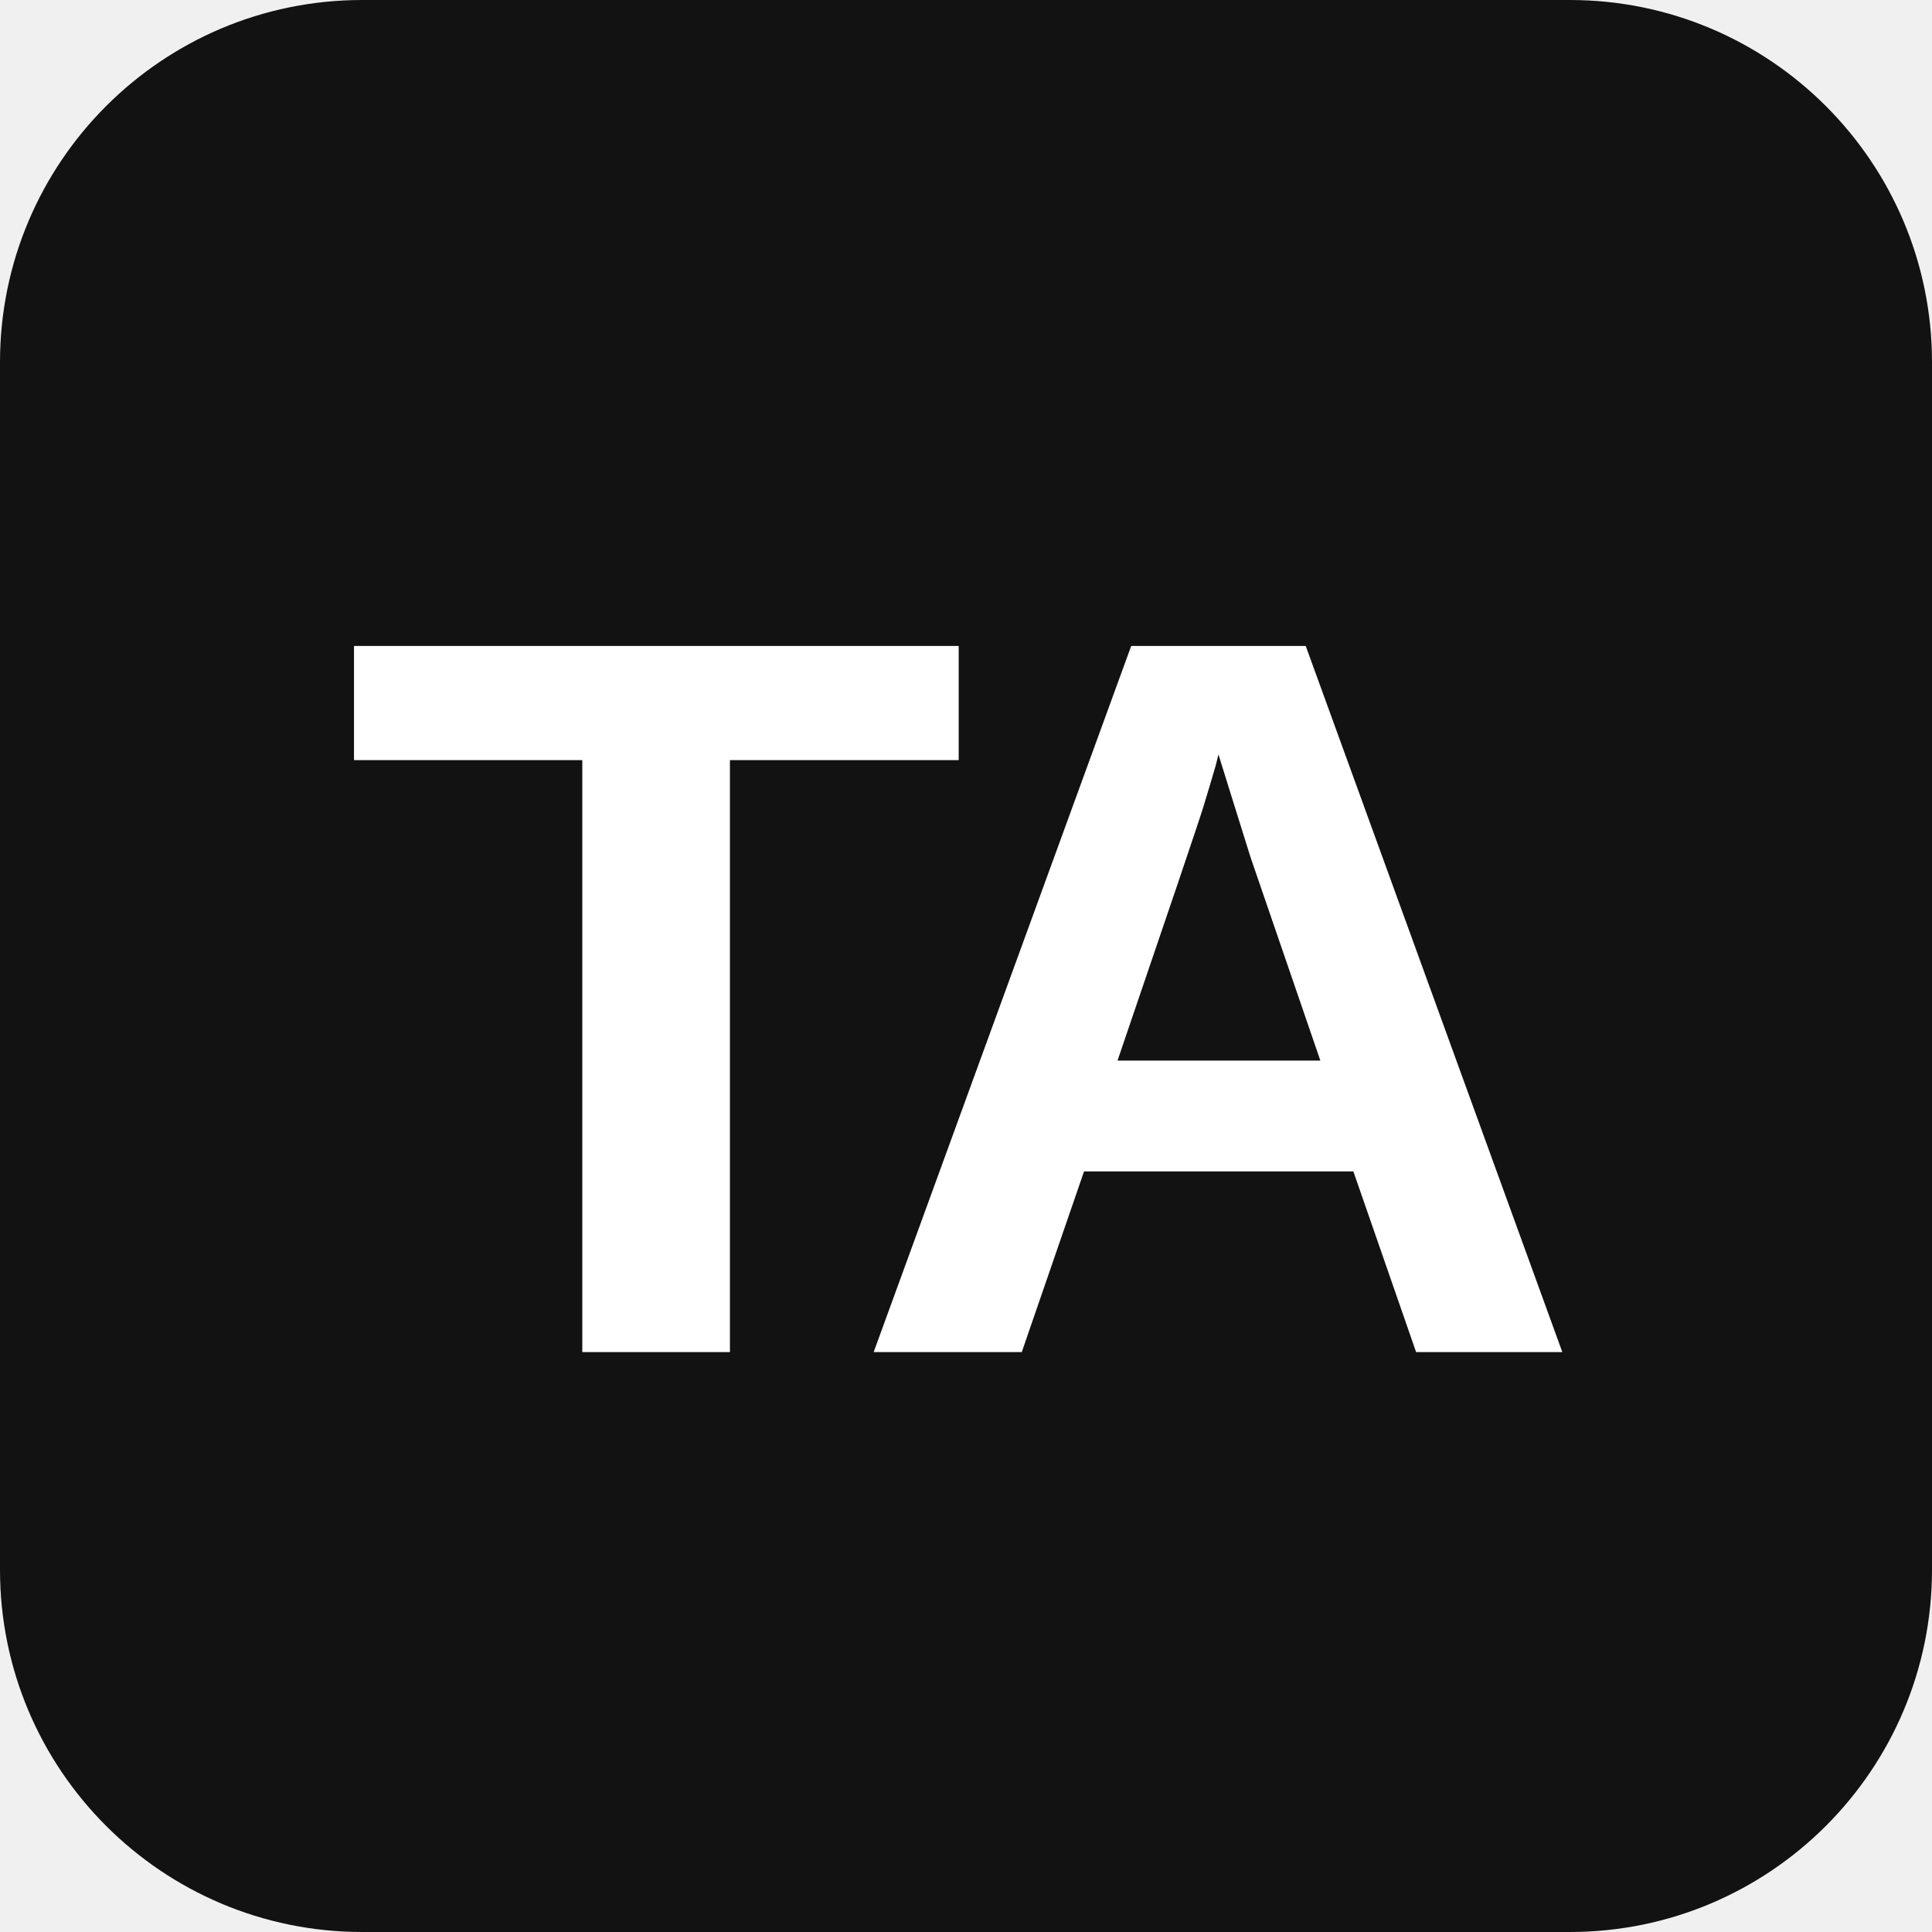
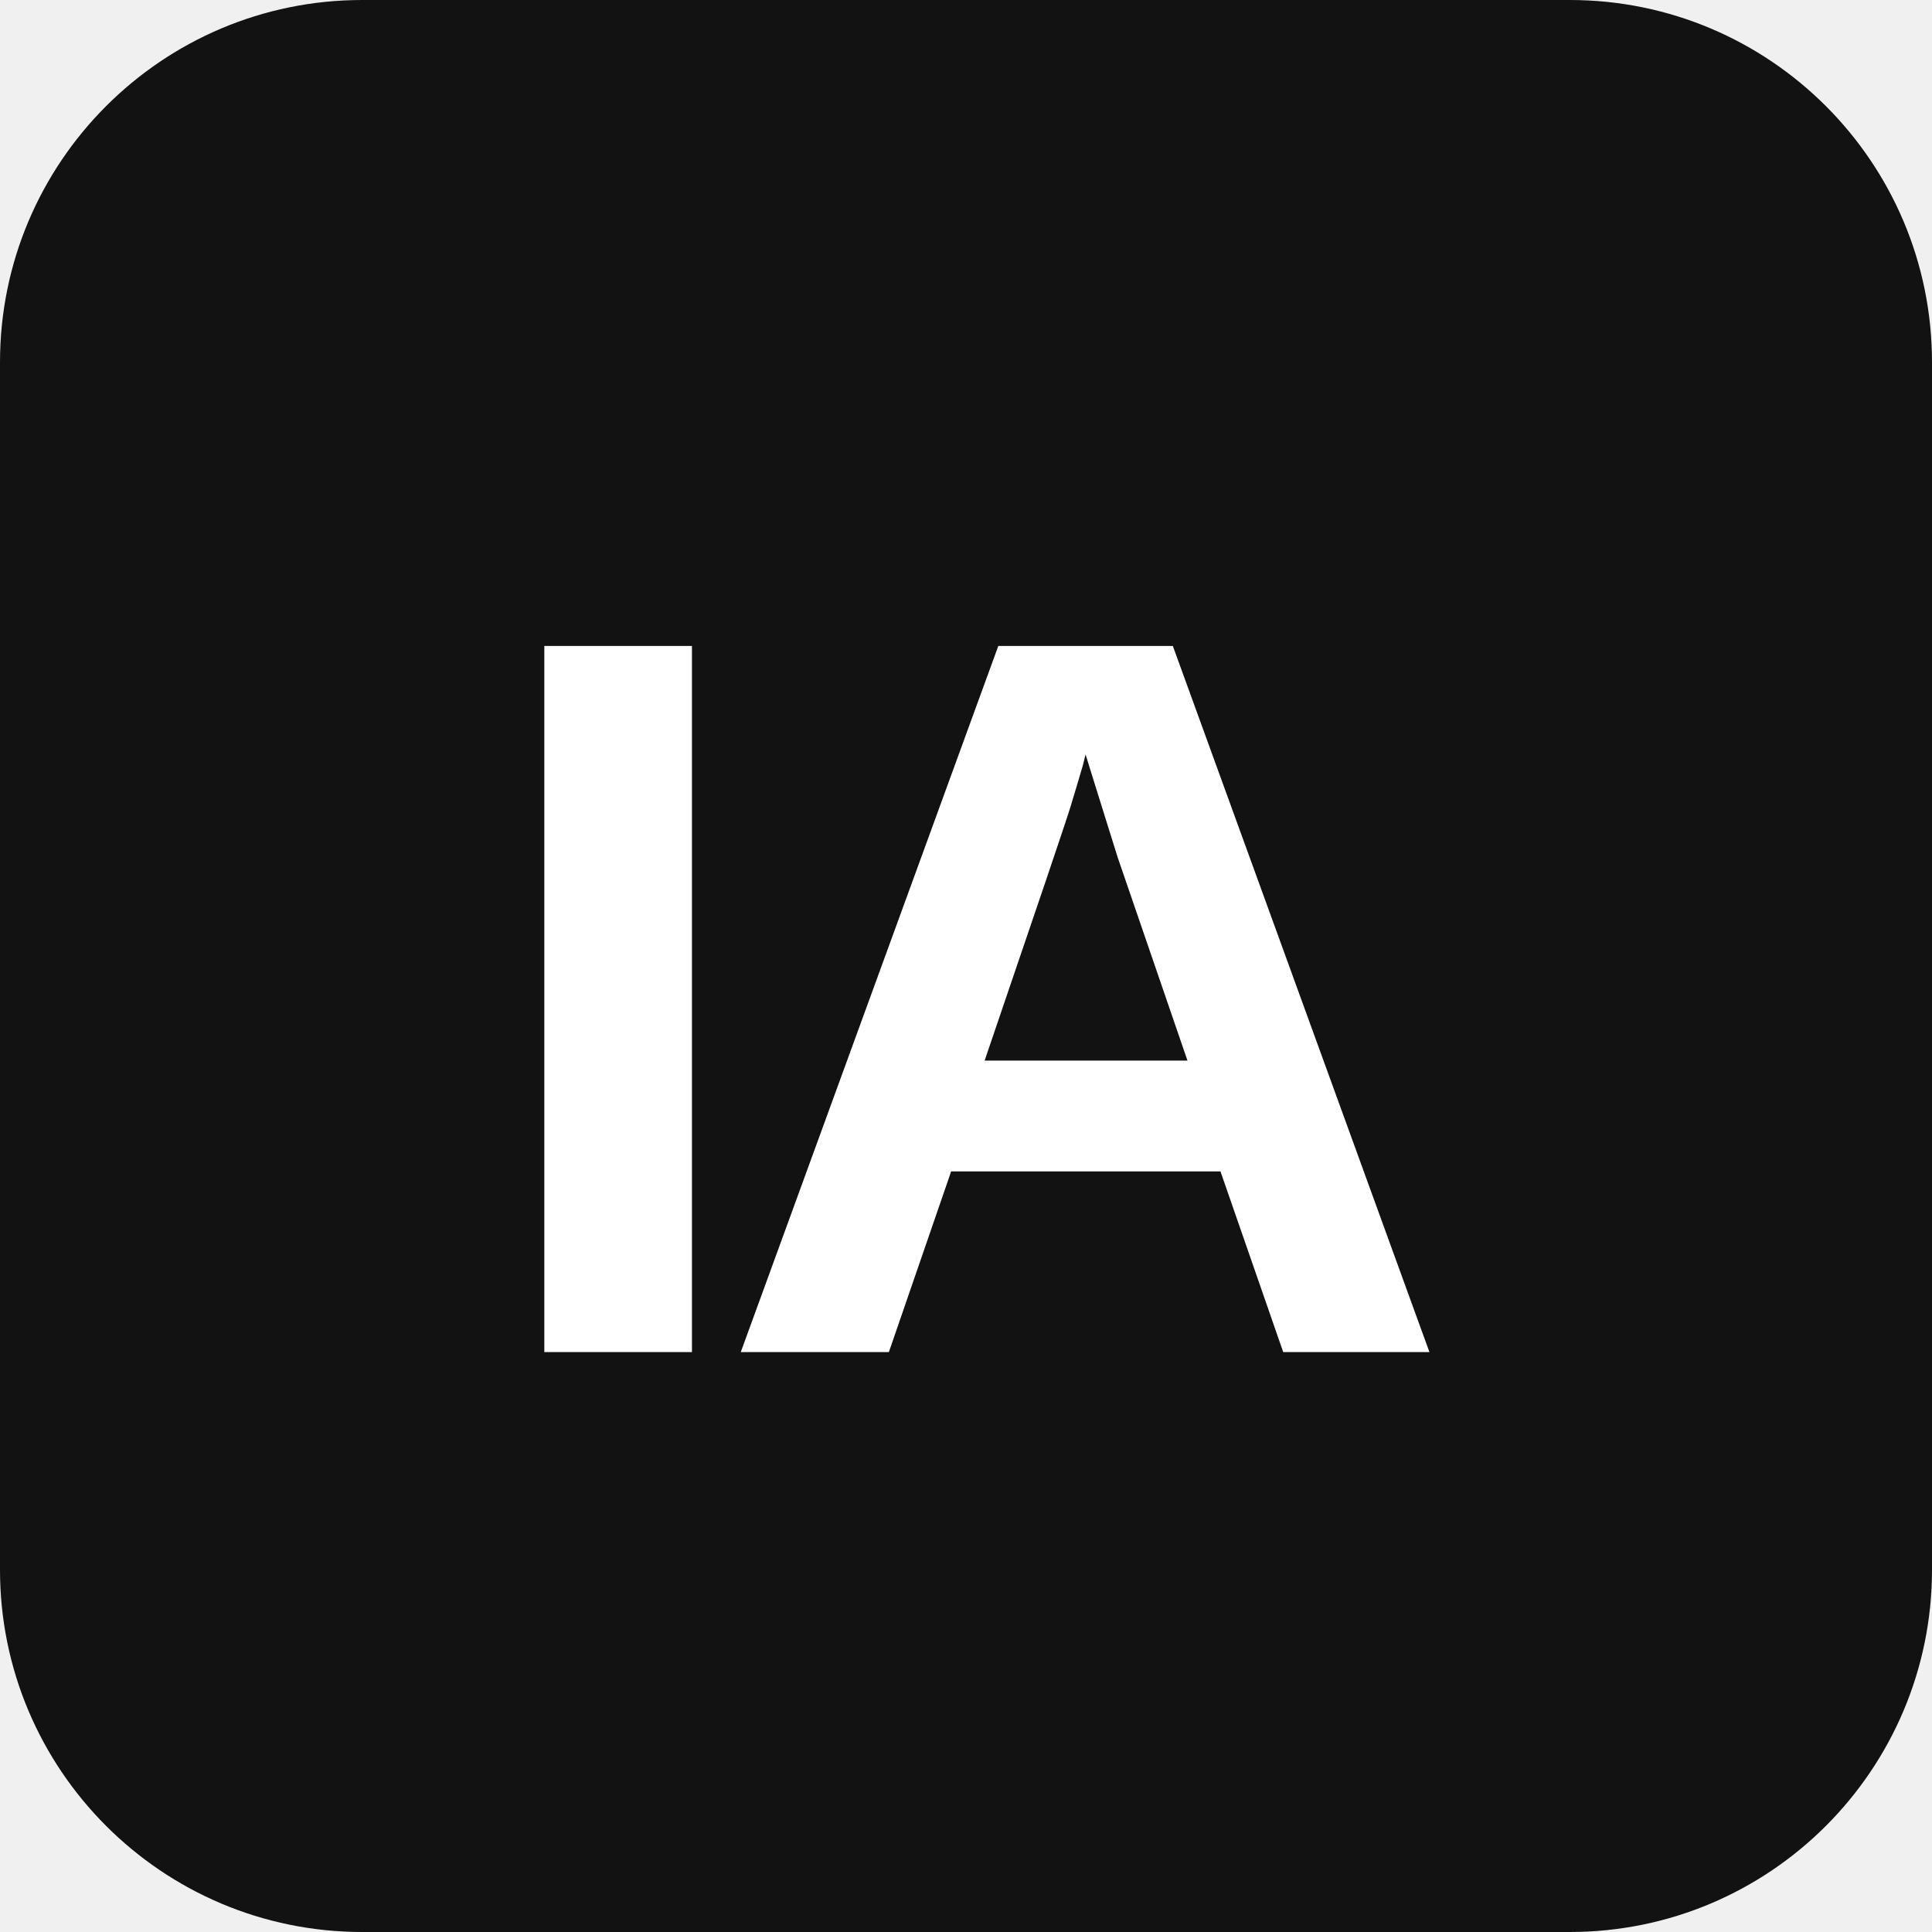
- <svg xmlns="http://www.w3.org/2000/svg" viewBox="0 0 64 64" role="img" aria-label="TradeAtlant">
+ <svg xmlns="http://www.w3.org/2000/svg" viewBox="0 0 64 64" role="img" aria-label="InvestAtlant">
  <rect width="64" height="64" rx="12" fill="#121212" />
-   <text x="32" y="33" dominant-baseline="central" text-anchor="middle" fill="#ffffff" font-family="Arial Black, Arial, Helvetica, sans-serif" font-size="34" font-weight="800" letter-spacing="-1.5">TA</text>
+   <text x="32" y="33" dominant-baseline="central" text-anchor="middle" fill="#ffffff" font-family="Arial Black, Arial, Helvetica, sans-serif" font-size="34" font-weight="800" letter-spacing="-1.5">IA</text>
</svg>
